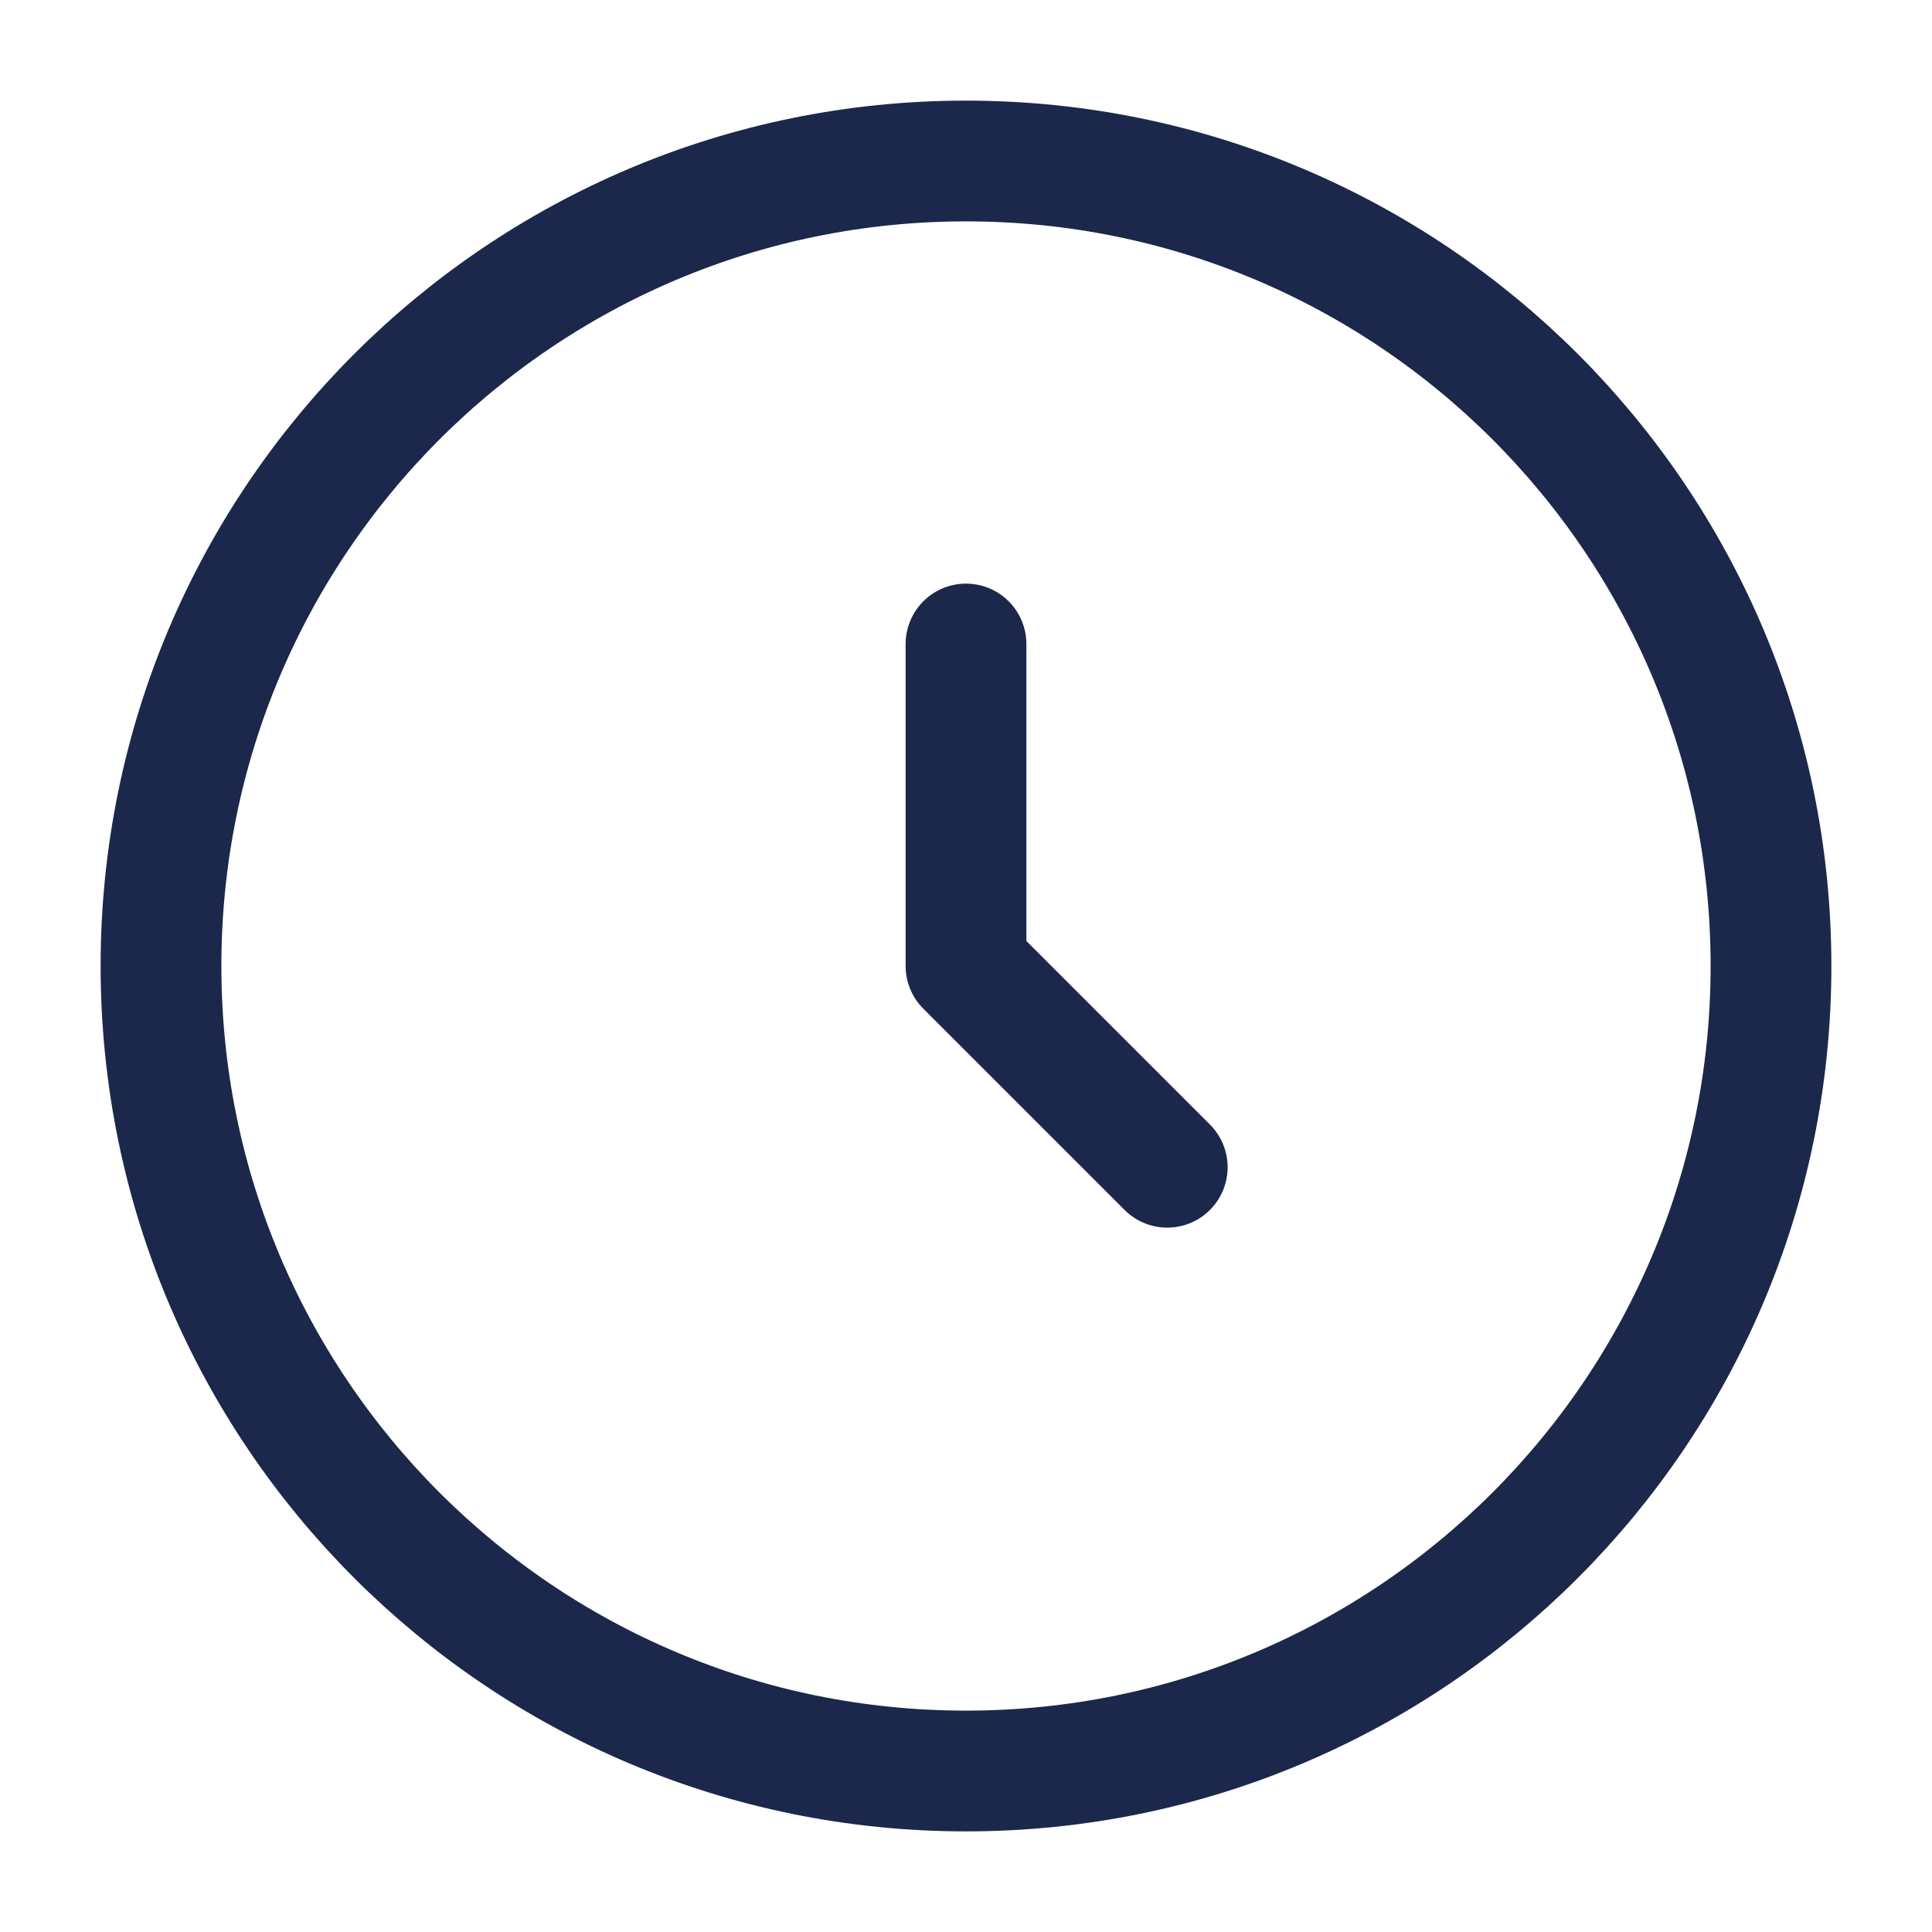
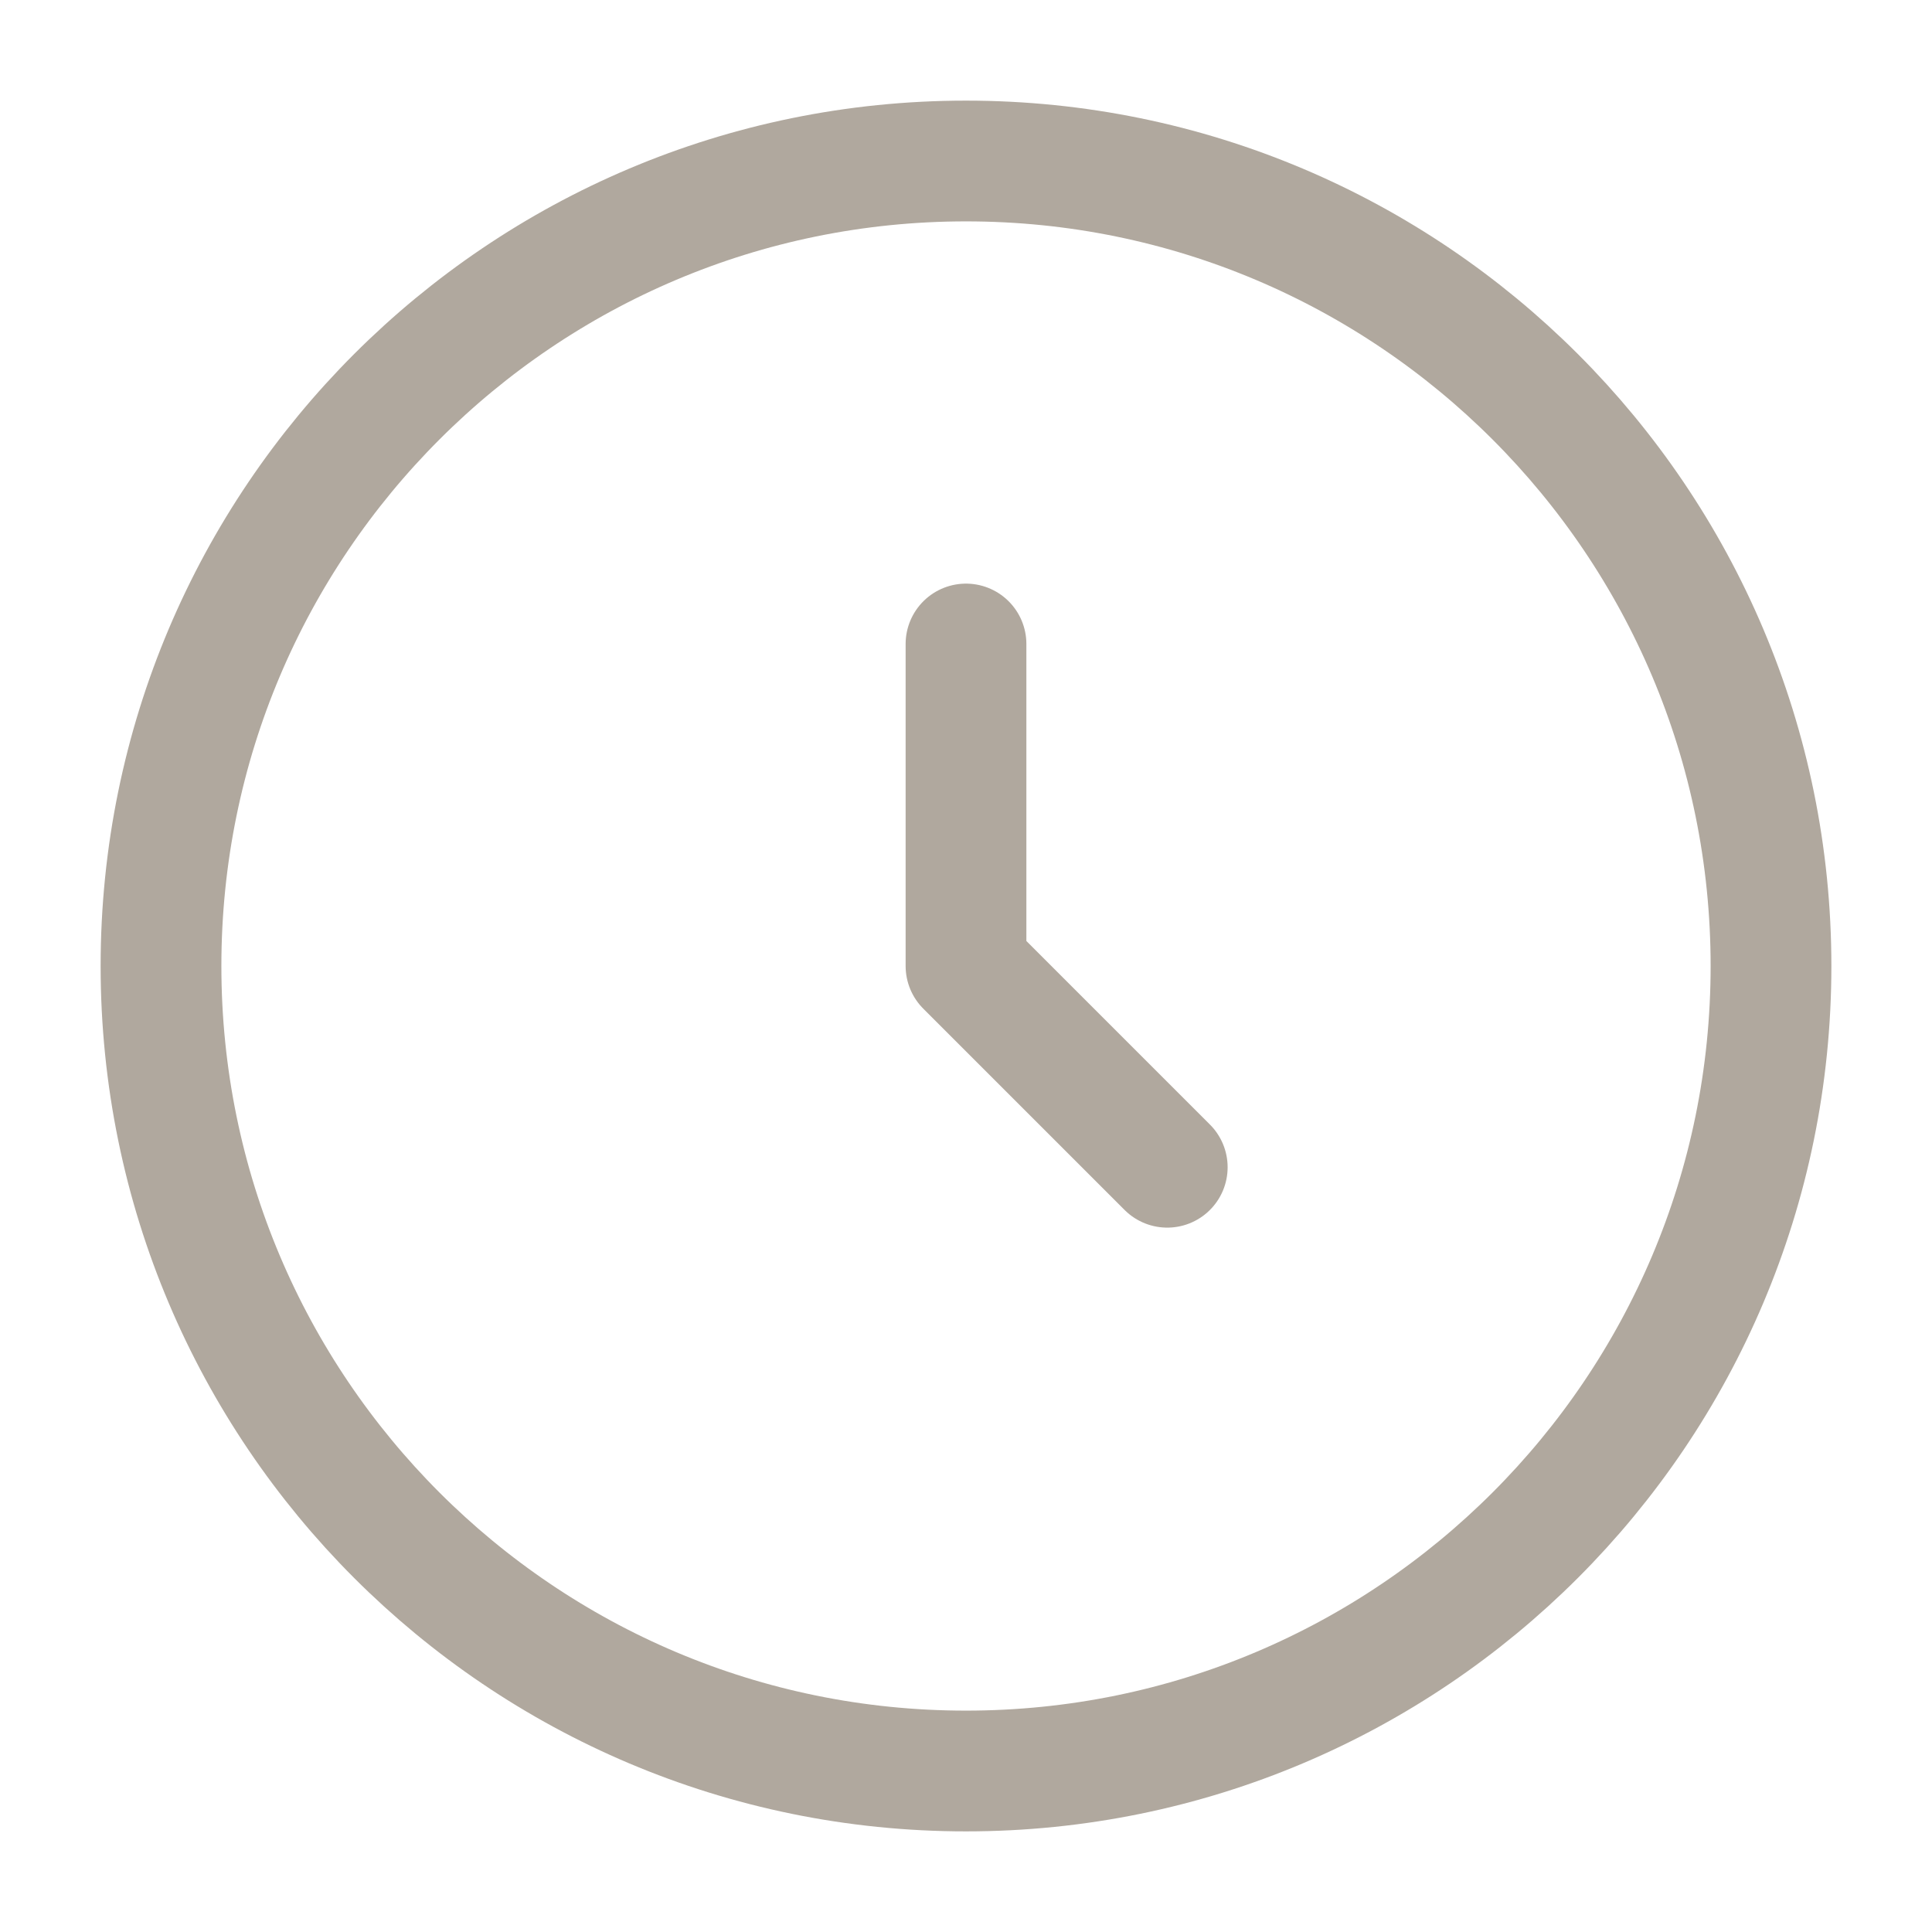
<svg xmlns="http://www.w3.org/2000/svg" width="800px" height="800px" viewBox="0 0 24 24" fill="none">
-   <circle cx="12" cy="12" r="10" stroke="#1C274C" stroke-width="1.5" />
-   <path d="M12 8V12L14.5 14.5" stroke="#1C274C" stroke-width="1.5" stroke-linecap="round" stroke-linejoin="round" />
+   <circle cx="12" cy="12" r="10" stroke="#b0a89e" stroke-width="1.5" />
+   <path d="M12 8V12L14.5 14.5" stroke="#b0a89e" stroke-width="1.5" stroke-linecap="round" stroke-linejoin="round" />
</svg>
